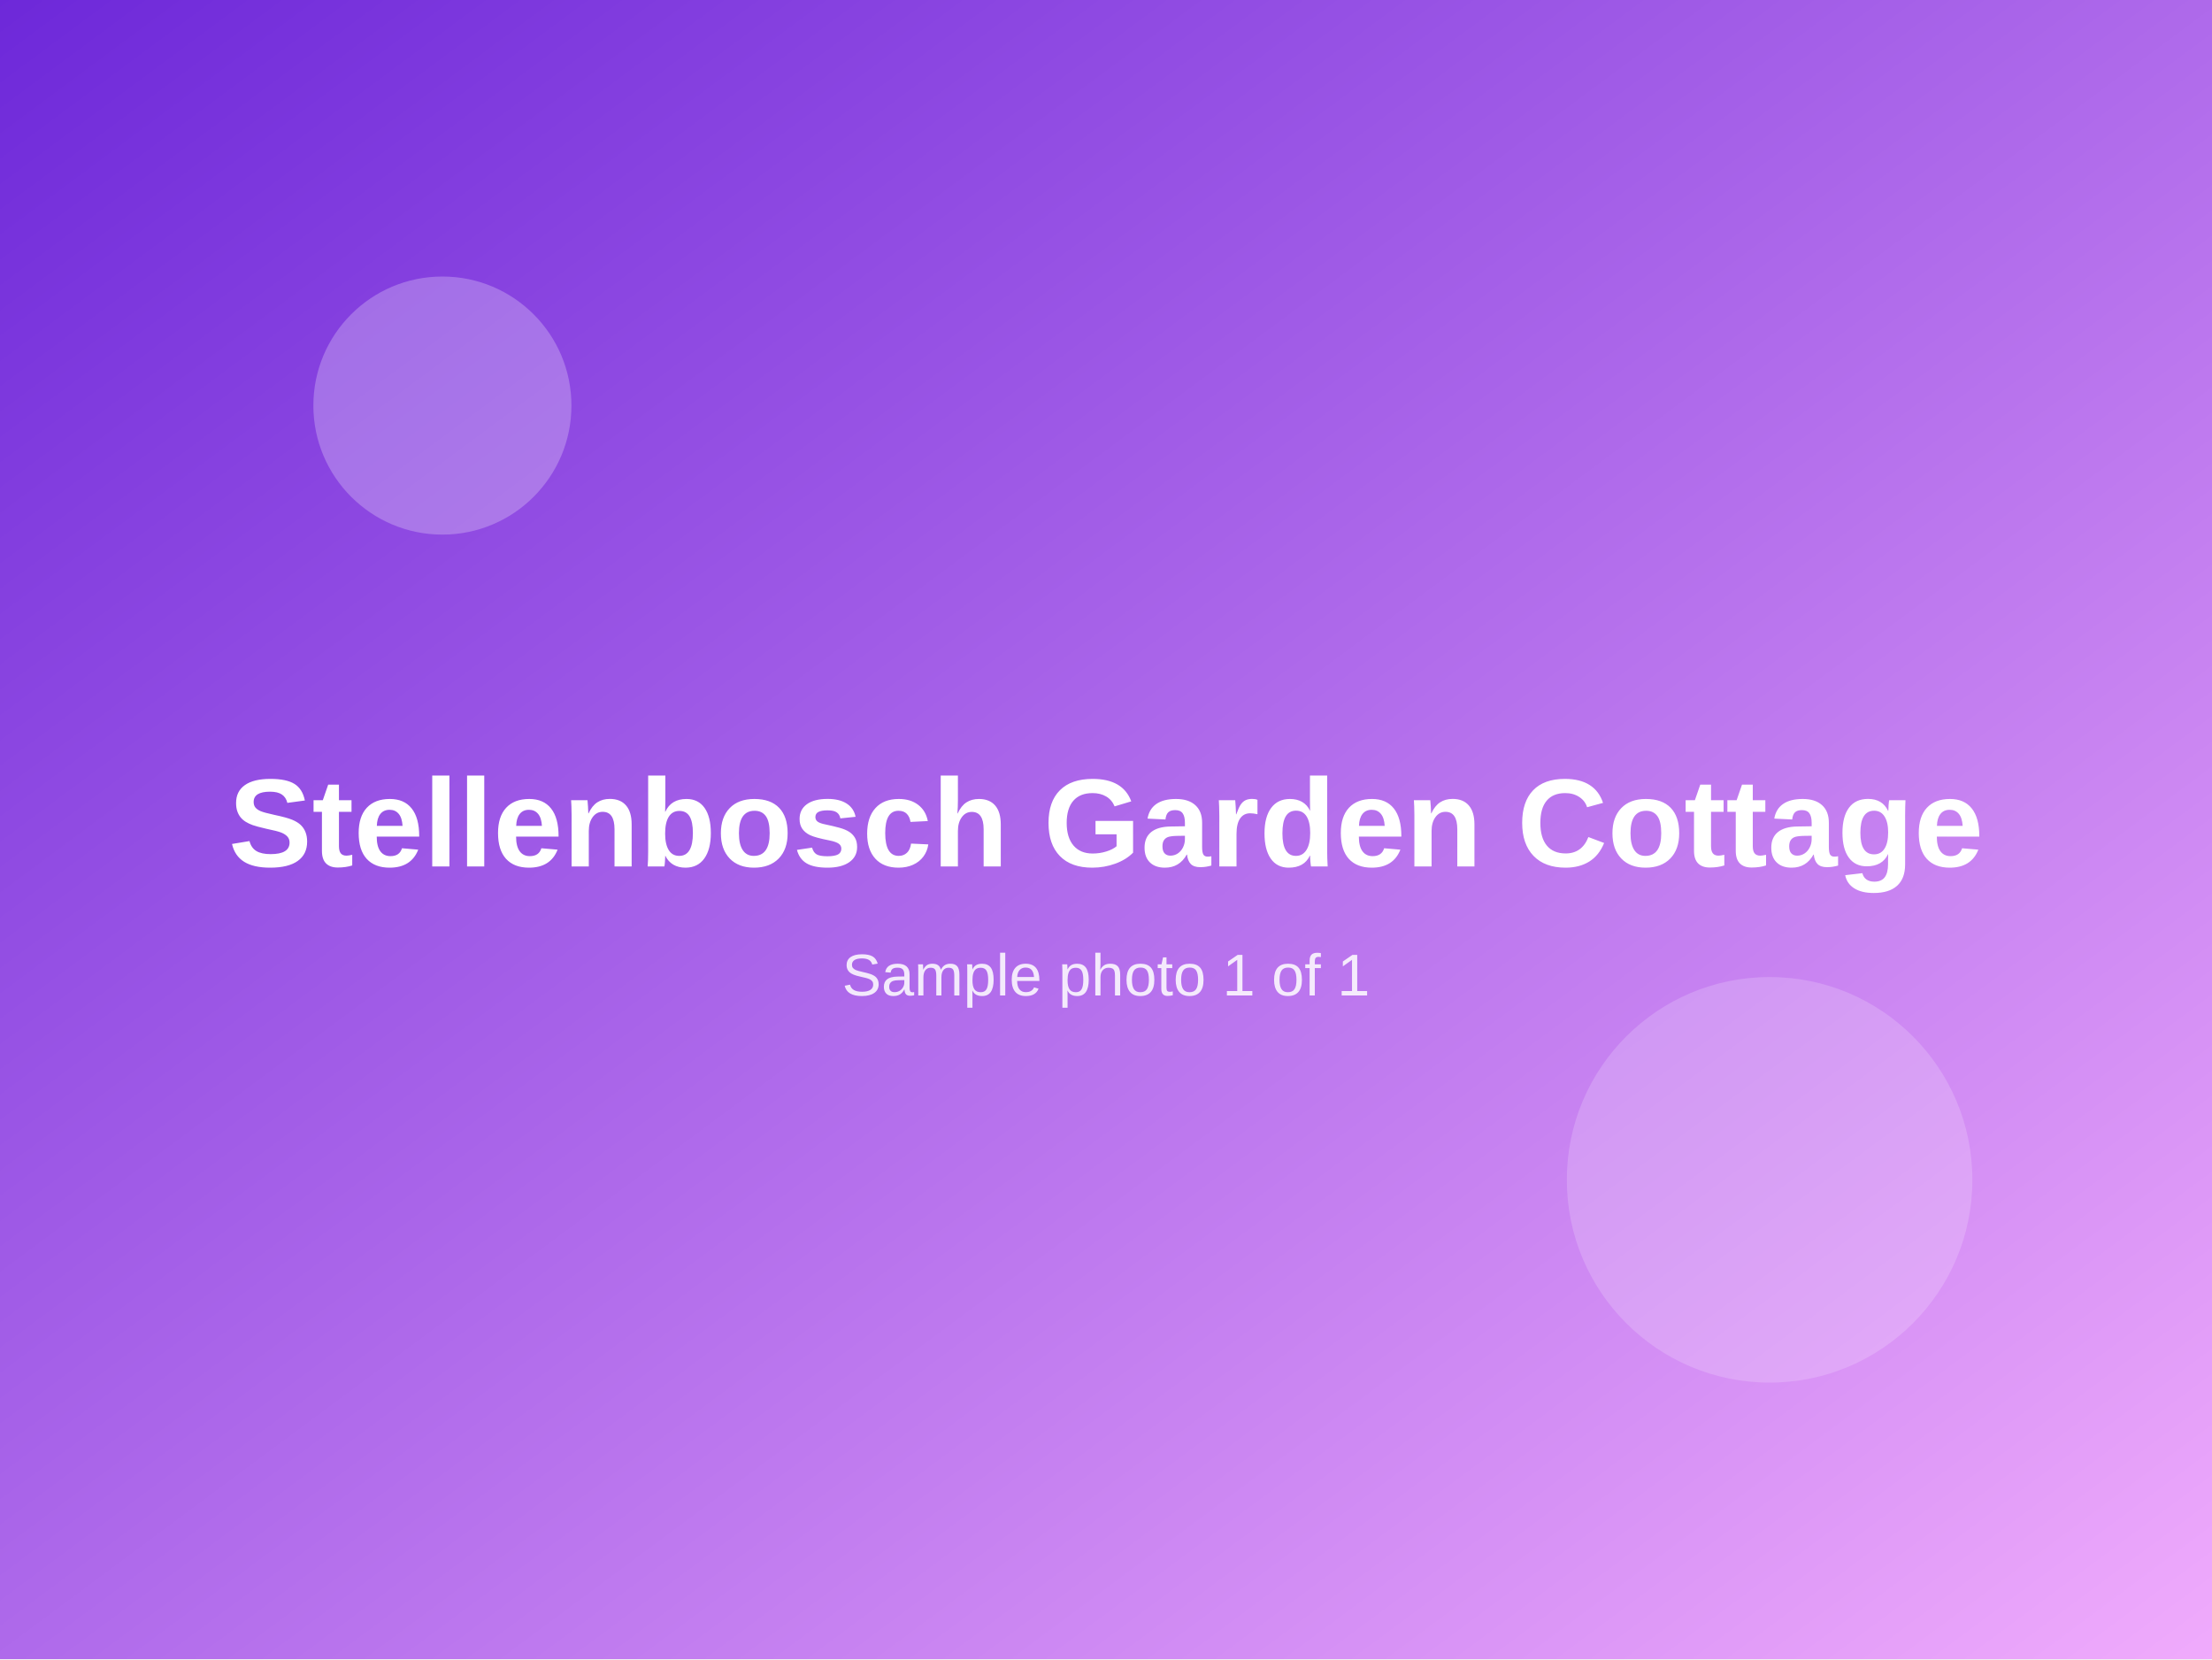
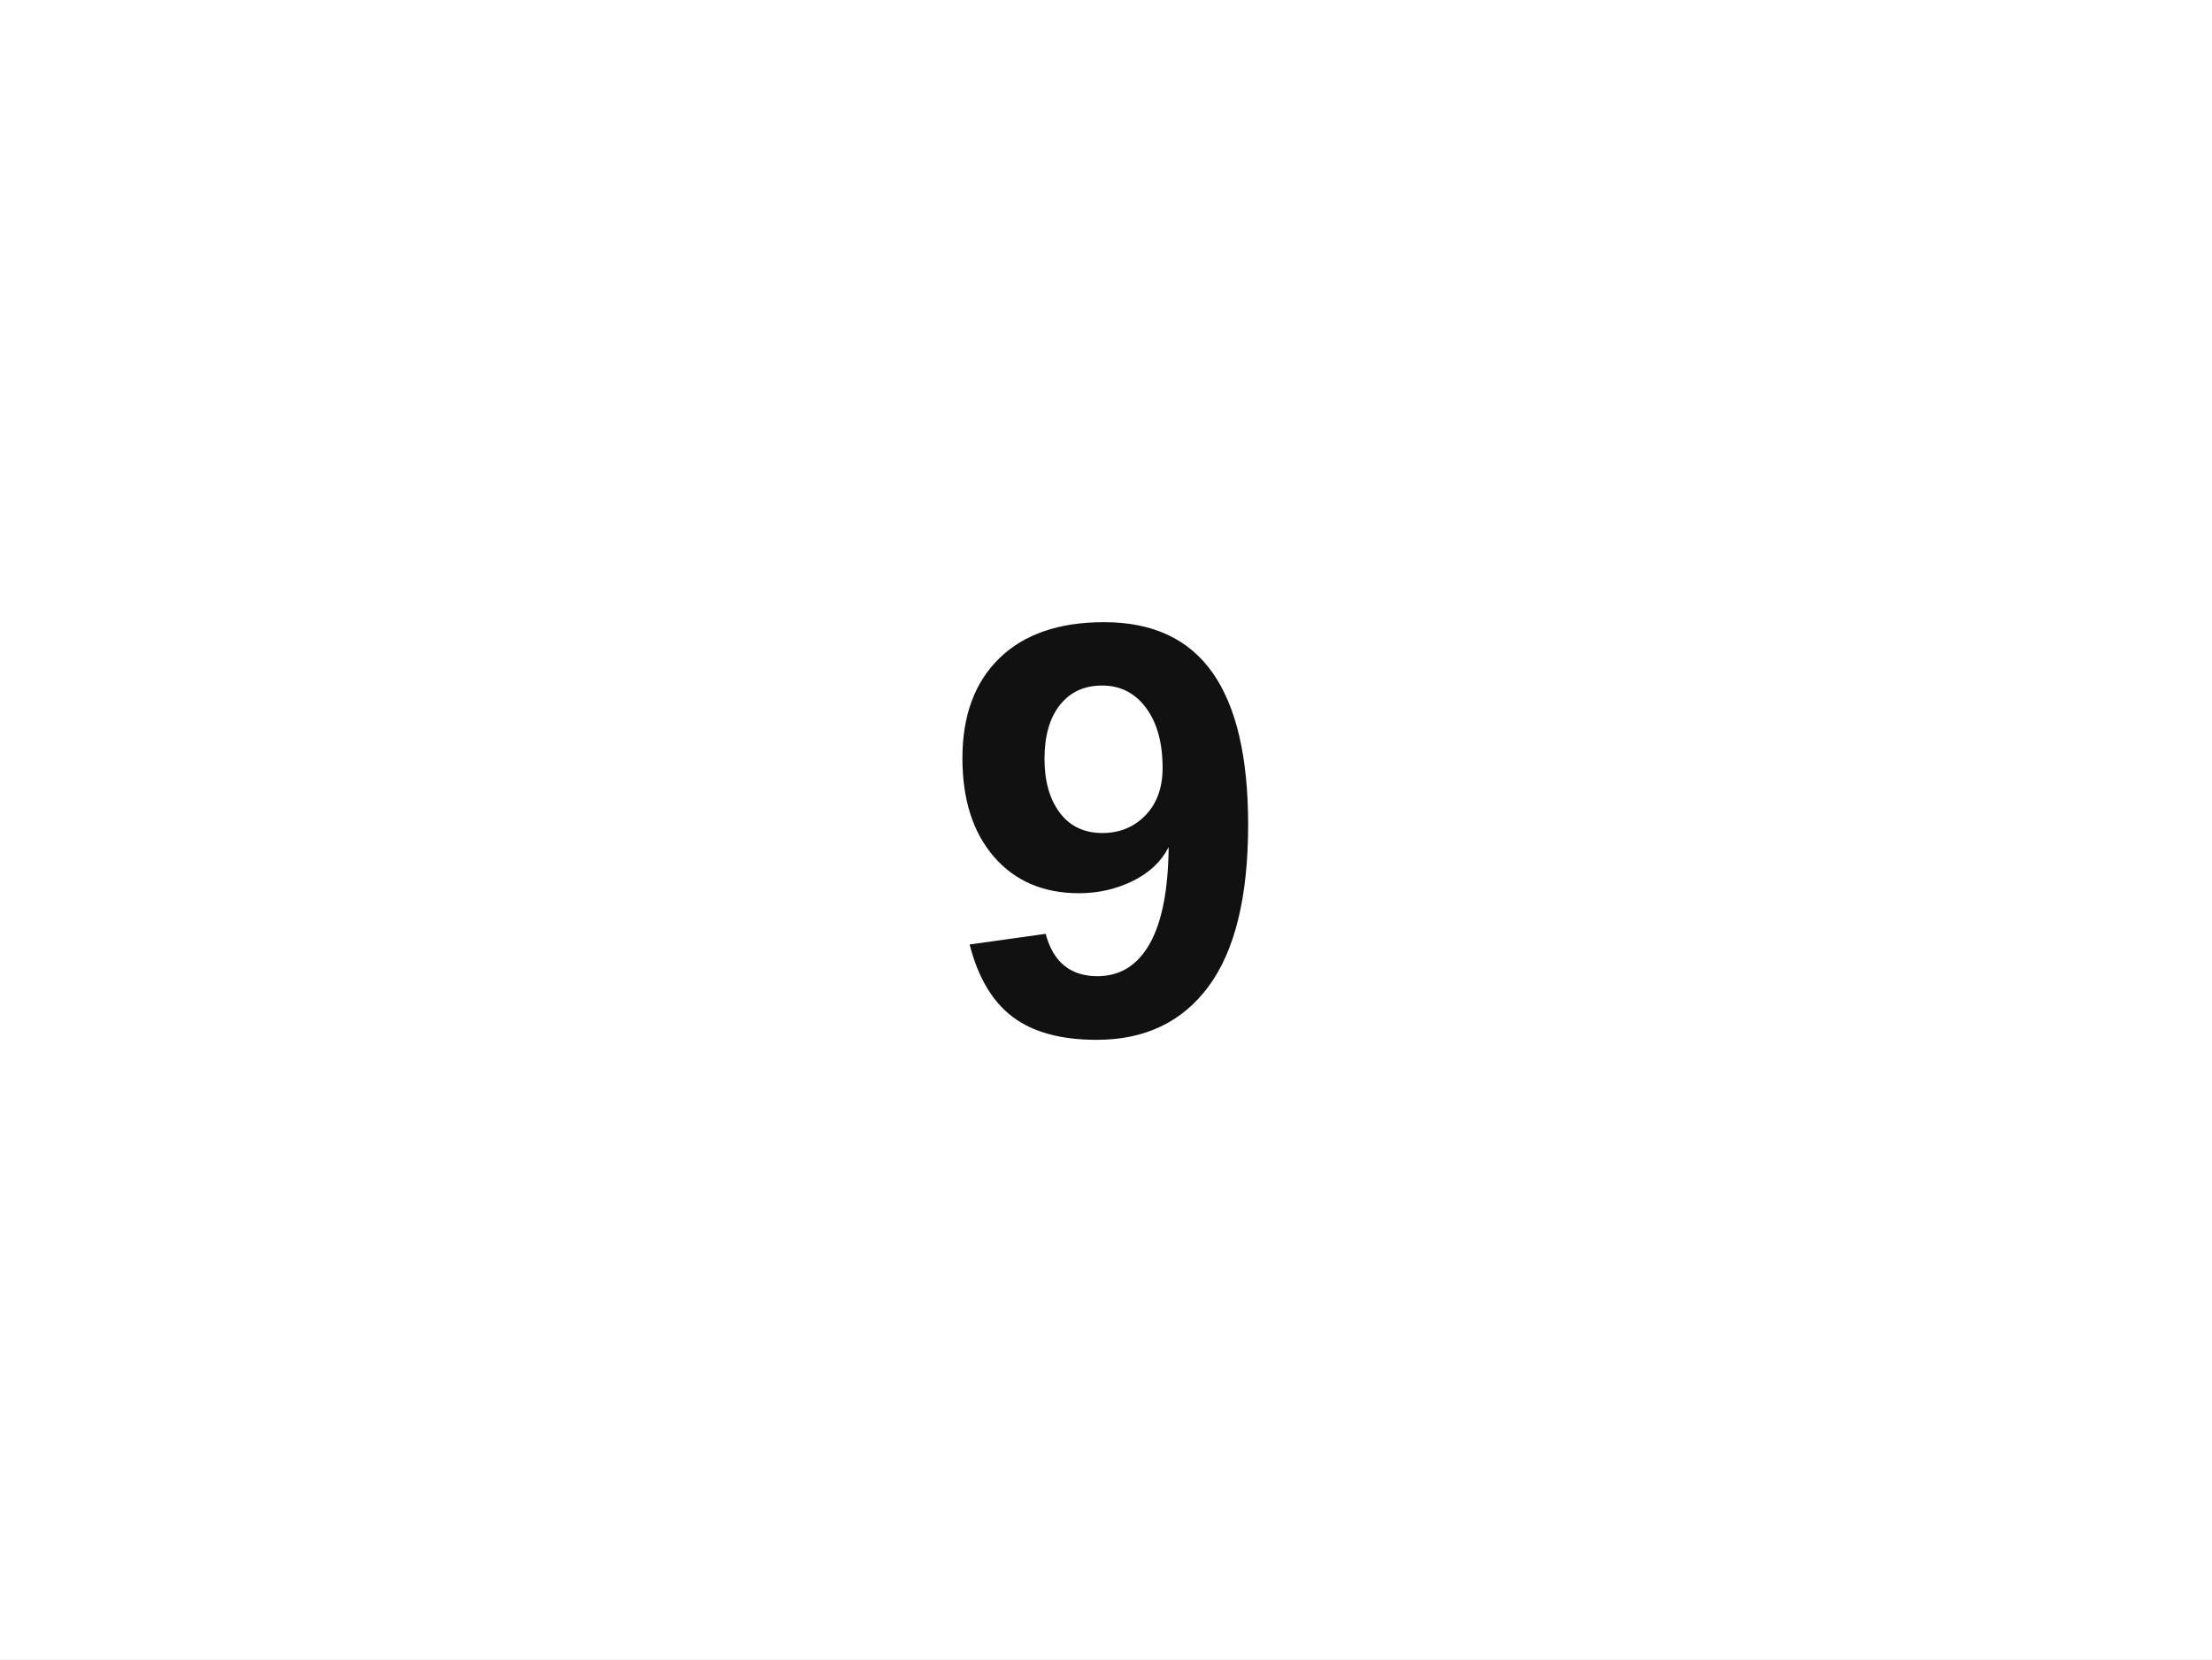
<svg xmlns="http://www.w3.org/2000/svg" width="1200" height="900" viewBox="0 0 1200 900">
-   <defs>
-     <linearGradient id="g" x1="0" y1="0" x2="1" y2="1">
-       <stop offset="0" stop-color="#6d28d9" />
-       <stop offset="1" stop-color="#f0abfc" />
-     </linearGradient>
-   </defs>
-   <rect width="1200" height="900" fill="url(#g)" />
-   <circle cx="240" cy="220" r="70" fill="#ffffff" opacity="0.25" />
-   <circle cx="960" cy="640" r="110" fill="#ffffff" opacity="0.18" />
-   <text x="600" y="470" font-family="Segoe UI, Arial, sans-serif" font-size="68" font-weight="700" fill="#ffffff" text-anchor="middle">Stellenbosch Garden Cottage</text>
-   <text x="600" y="540" font-family="Segoe UI, Arial, sans-serif" font-size="32" fill="#ffffff" opacity="0.85" text-anchor="middle">Sample photo 1 of 1</text>
+   <rect width="1200" height="900" fill="#ffffff" />
+   <text x="600" y="450" font-family="Arial, Helvetica, sans-serif" font-size="320" font-weight="bold" fill="#111111" text-anchor="middle" dominant-baseline="central">9</text>
</svg>
